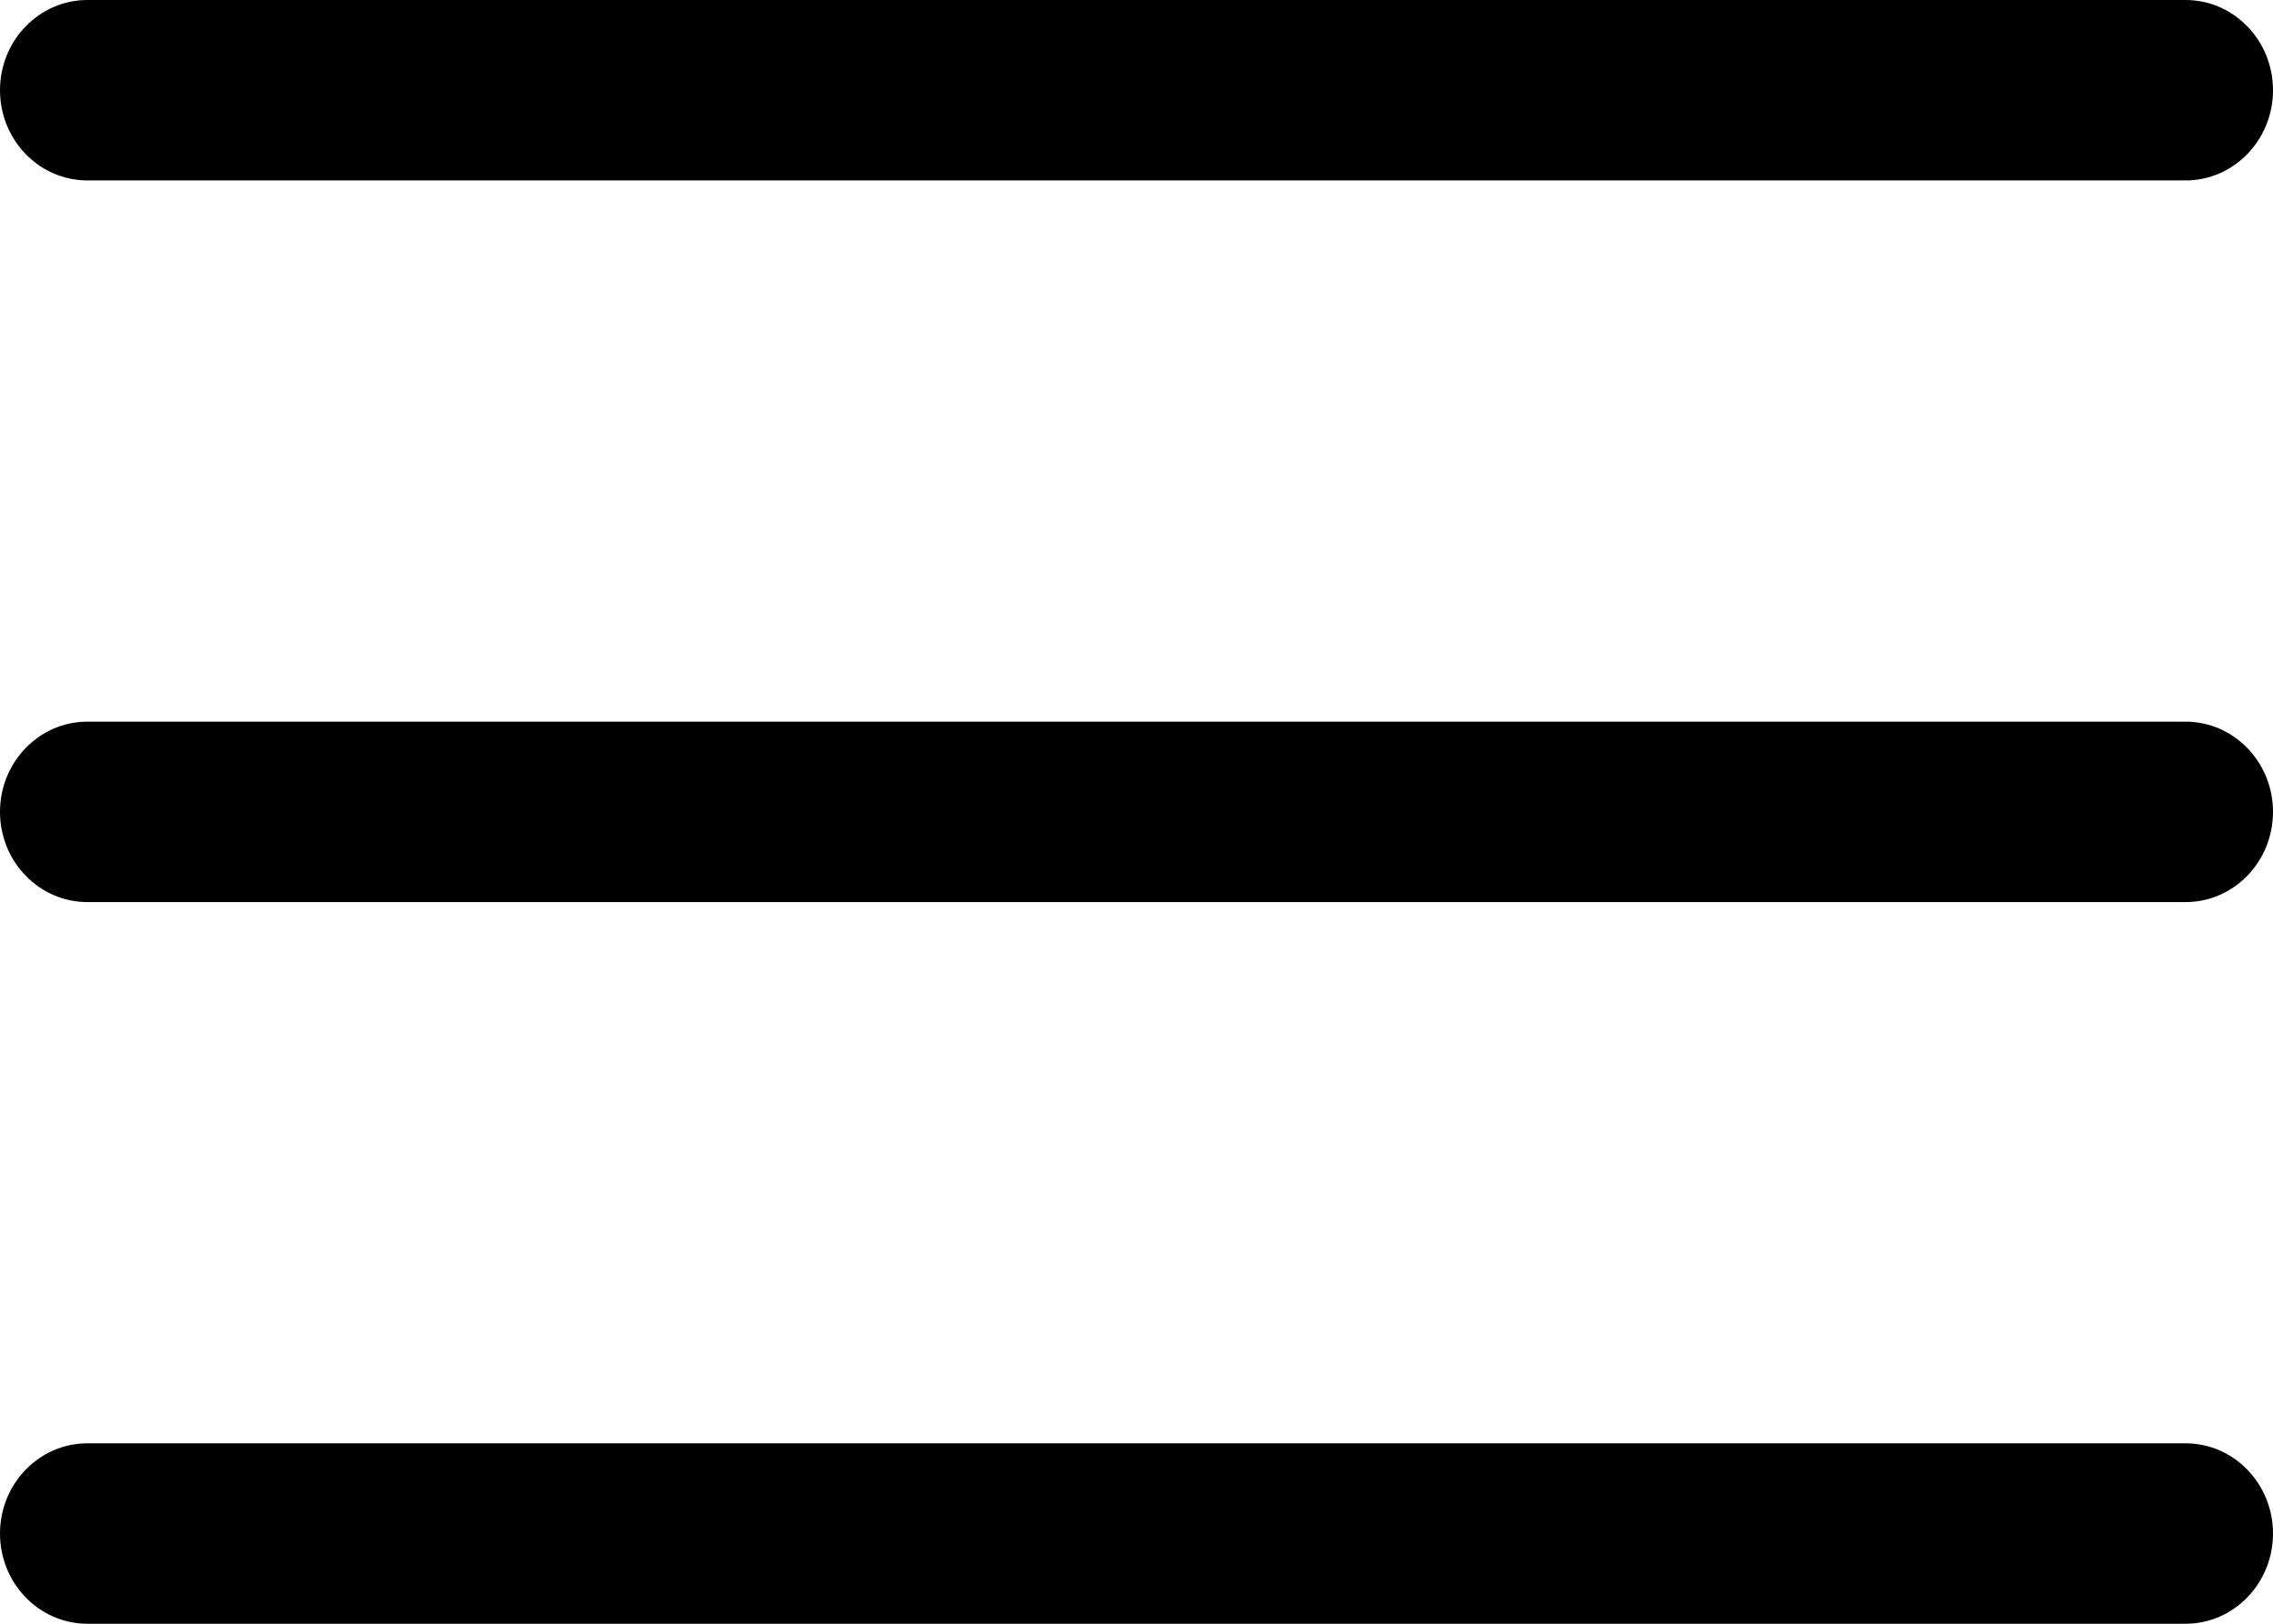
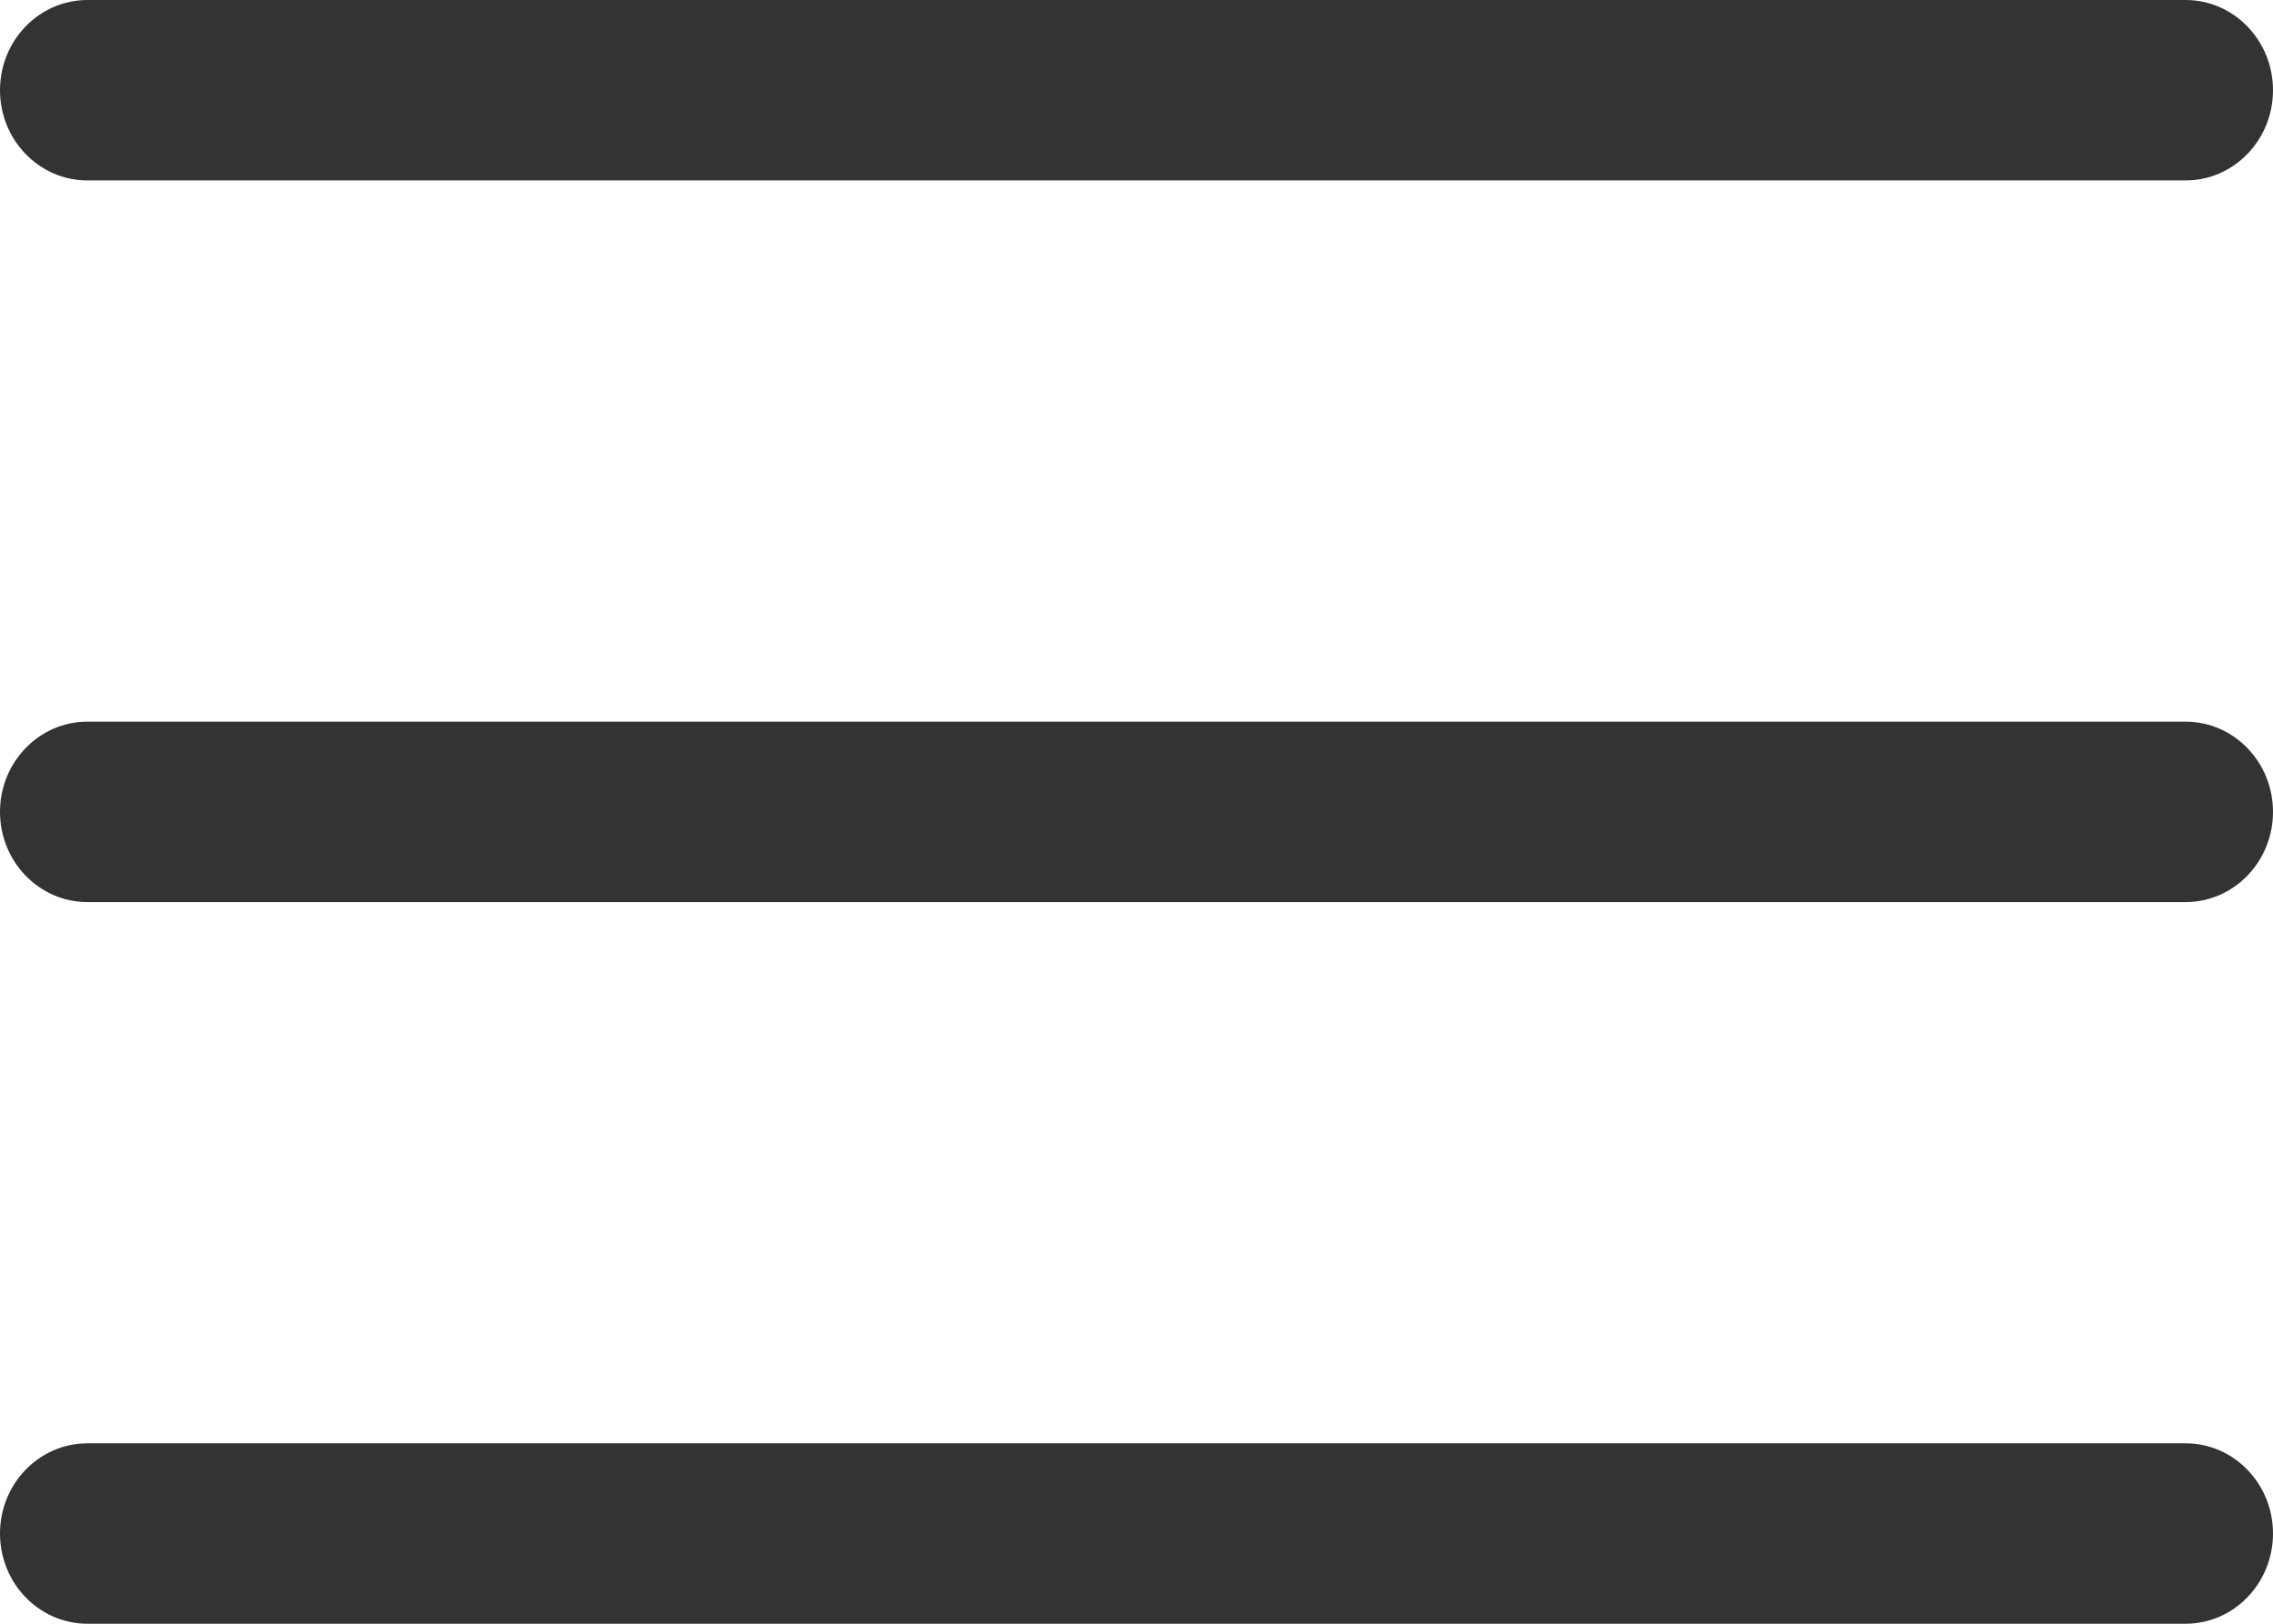
<svg xmlns="http://www.w3.org/2000/svg" width="35" height="25" viewBox="0 0 35 25" fill="none">
-   <path fill-rule="evenodd" clip-rule="evenodd" d="M1.346 0C0.603 0 0 0.622 0 1.389C0 2.156 0.603 2.778 1.346 2.778H33.654C34.397 2.778 35 2.156 35 1.389C35 0.622 34.397 0 33.654 0H1.346ZM0 12.5C0 11.733 0.603 11.111 1.346 11.111H33.654C34.397 11.111 35 11.733 35 12.5C35 13.267 34.397 13.889 33.654 13.889H1.346C0.603 13.889 0 13.267 0 12.5ZM0 23.611C0 22.844 0.603 22.222 1.346 22.222H33.654C34.397 22.222 35 22.844 35 23.611C35 24.378 34.397 25 33.654 25H1.346C0.603 25 0 24.378 0 23.611Z" fill="black" />
+   <path fill-rule="evenodd" clip-rule="evenodd" d="M1.346 0C0.603 0 0 0.622 0 1.389C0 2.156 0.603 2.778 1.346 2.778H33.654C34.397 2.778 35 2.156 35 1.389C35 0.622 34.397 0 33.654 0H1.346ZM0 12.5C0 11.733 0.603 11.111 1.346 11.111H33.654C34.397 11.111 35 11.733 35 12.5C35 13.267 34.397 13.889 33.654 13.889H1.346C0.603 13.889 0 13.267 0 12.5ZM0 23.611C0 22.844 0.603 22.222 1.346 22.222H33.654C34.397 22.222 35 22.844 35 23.611C35 24.378 34.397 25 33.654 25H1.346C0.603 25 0 24.378 0 23.611Z" fill="#333" />
</svg>
